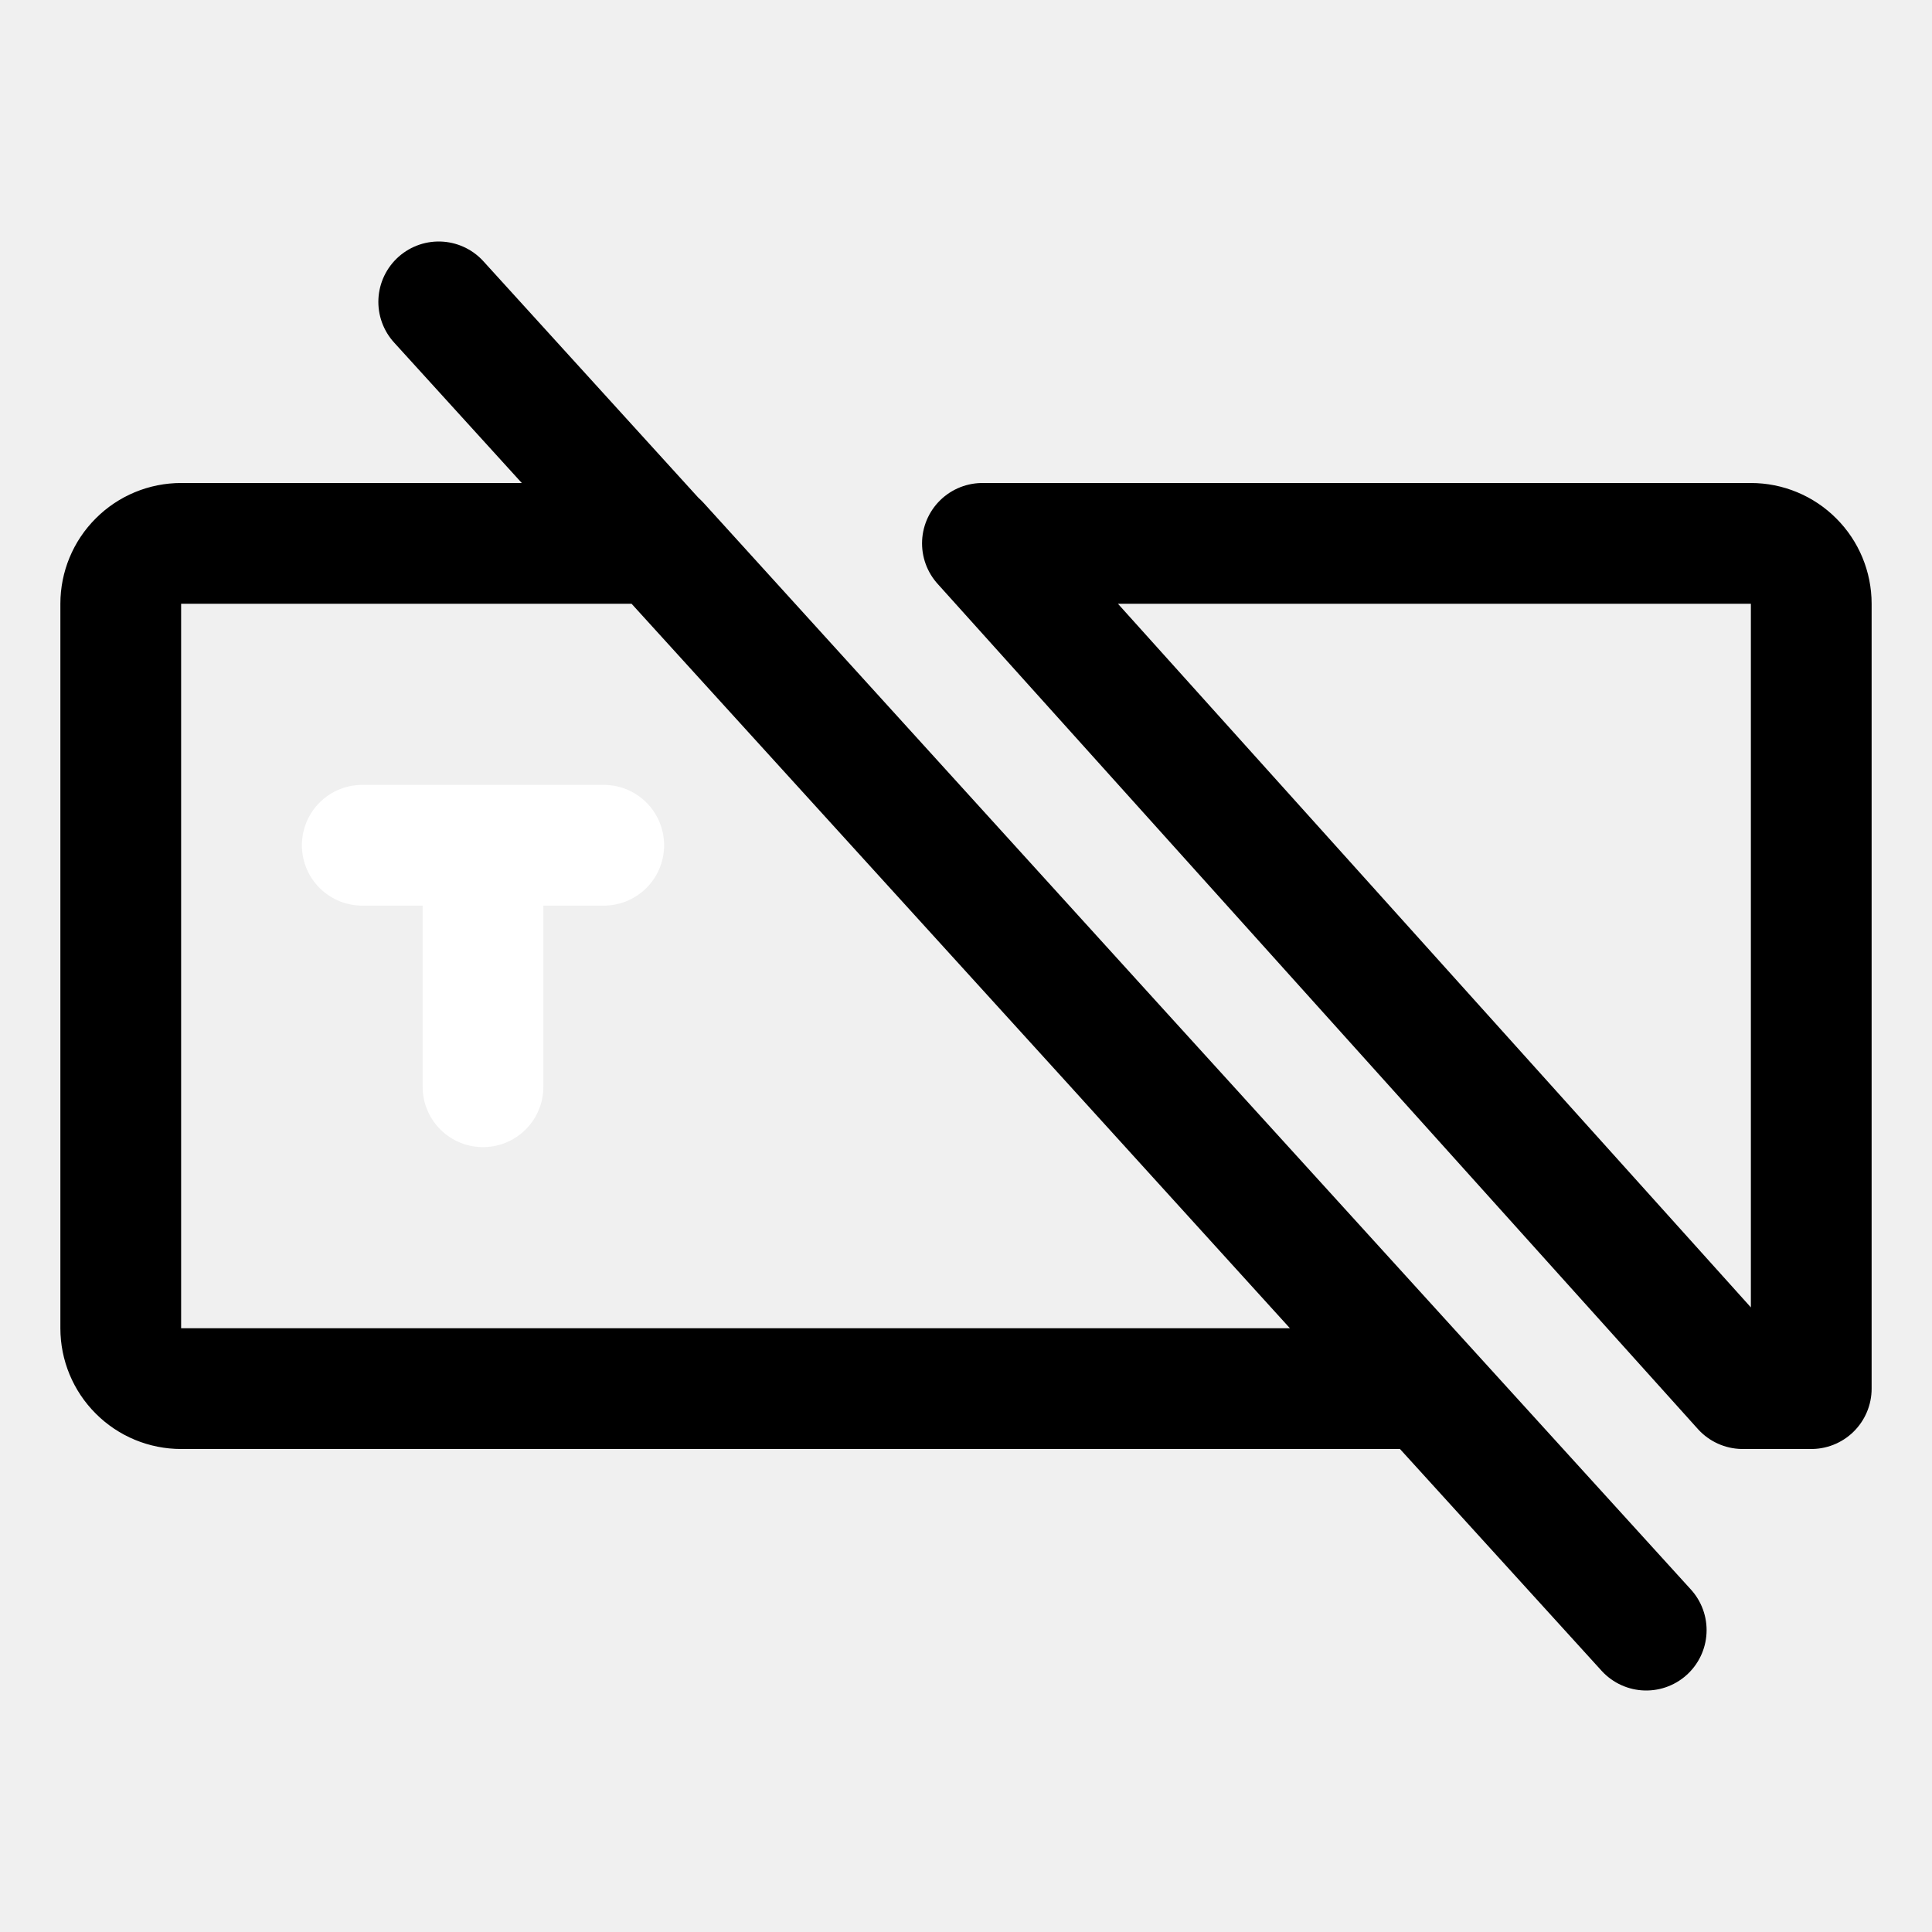
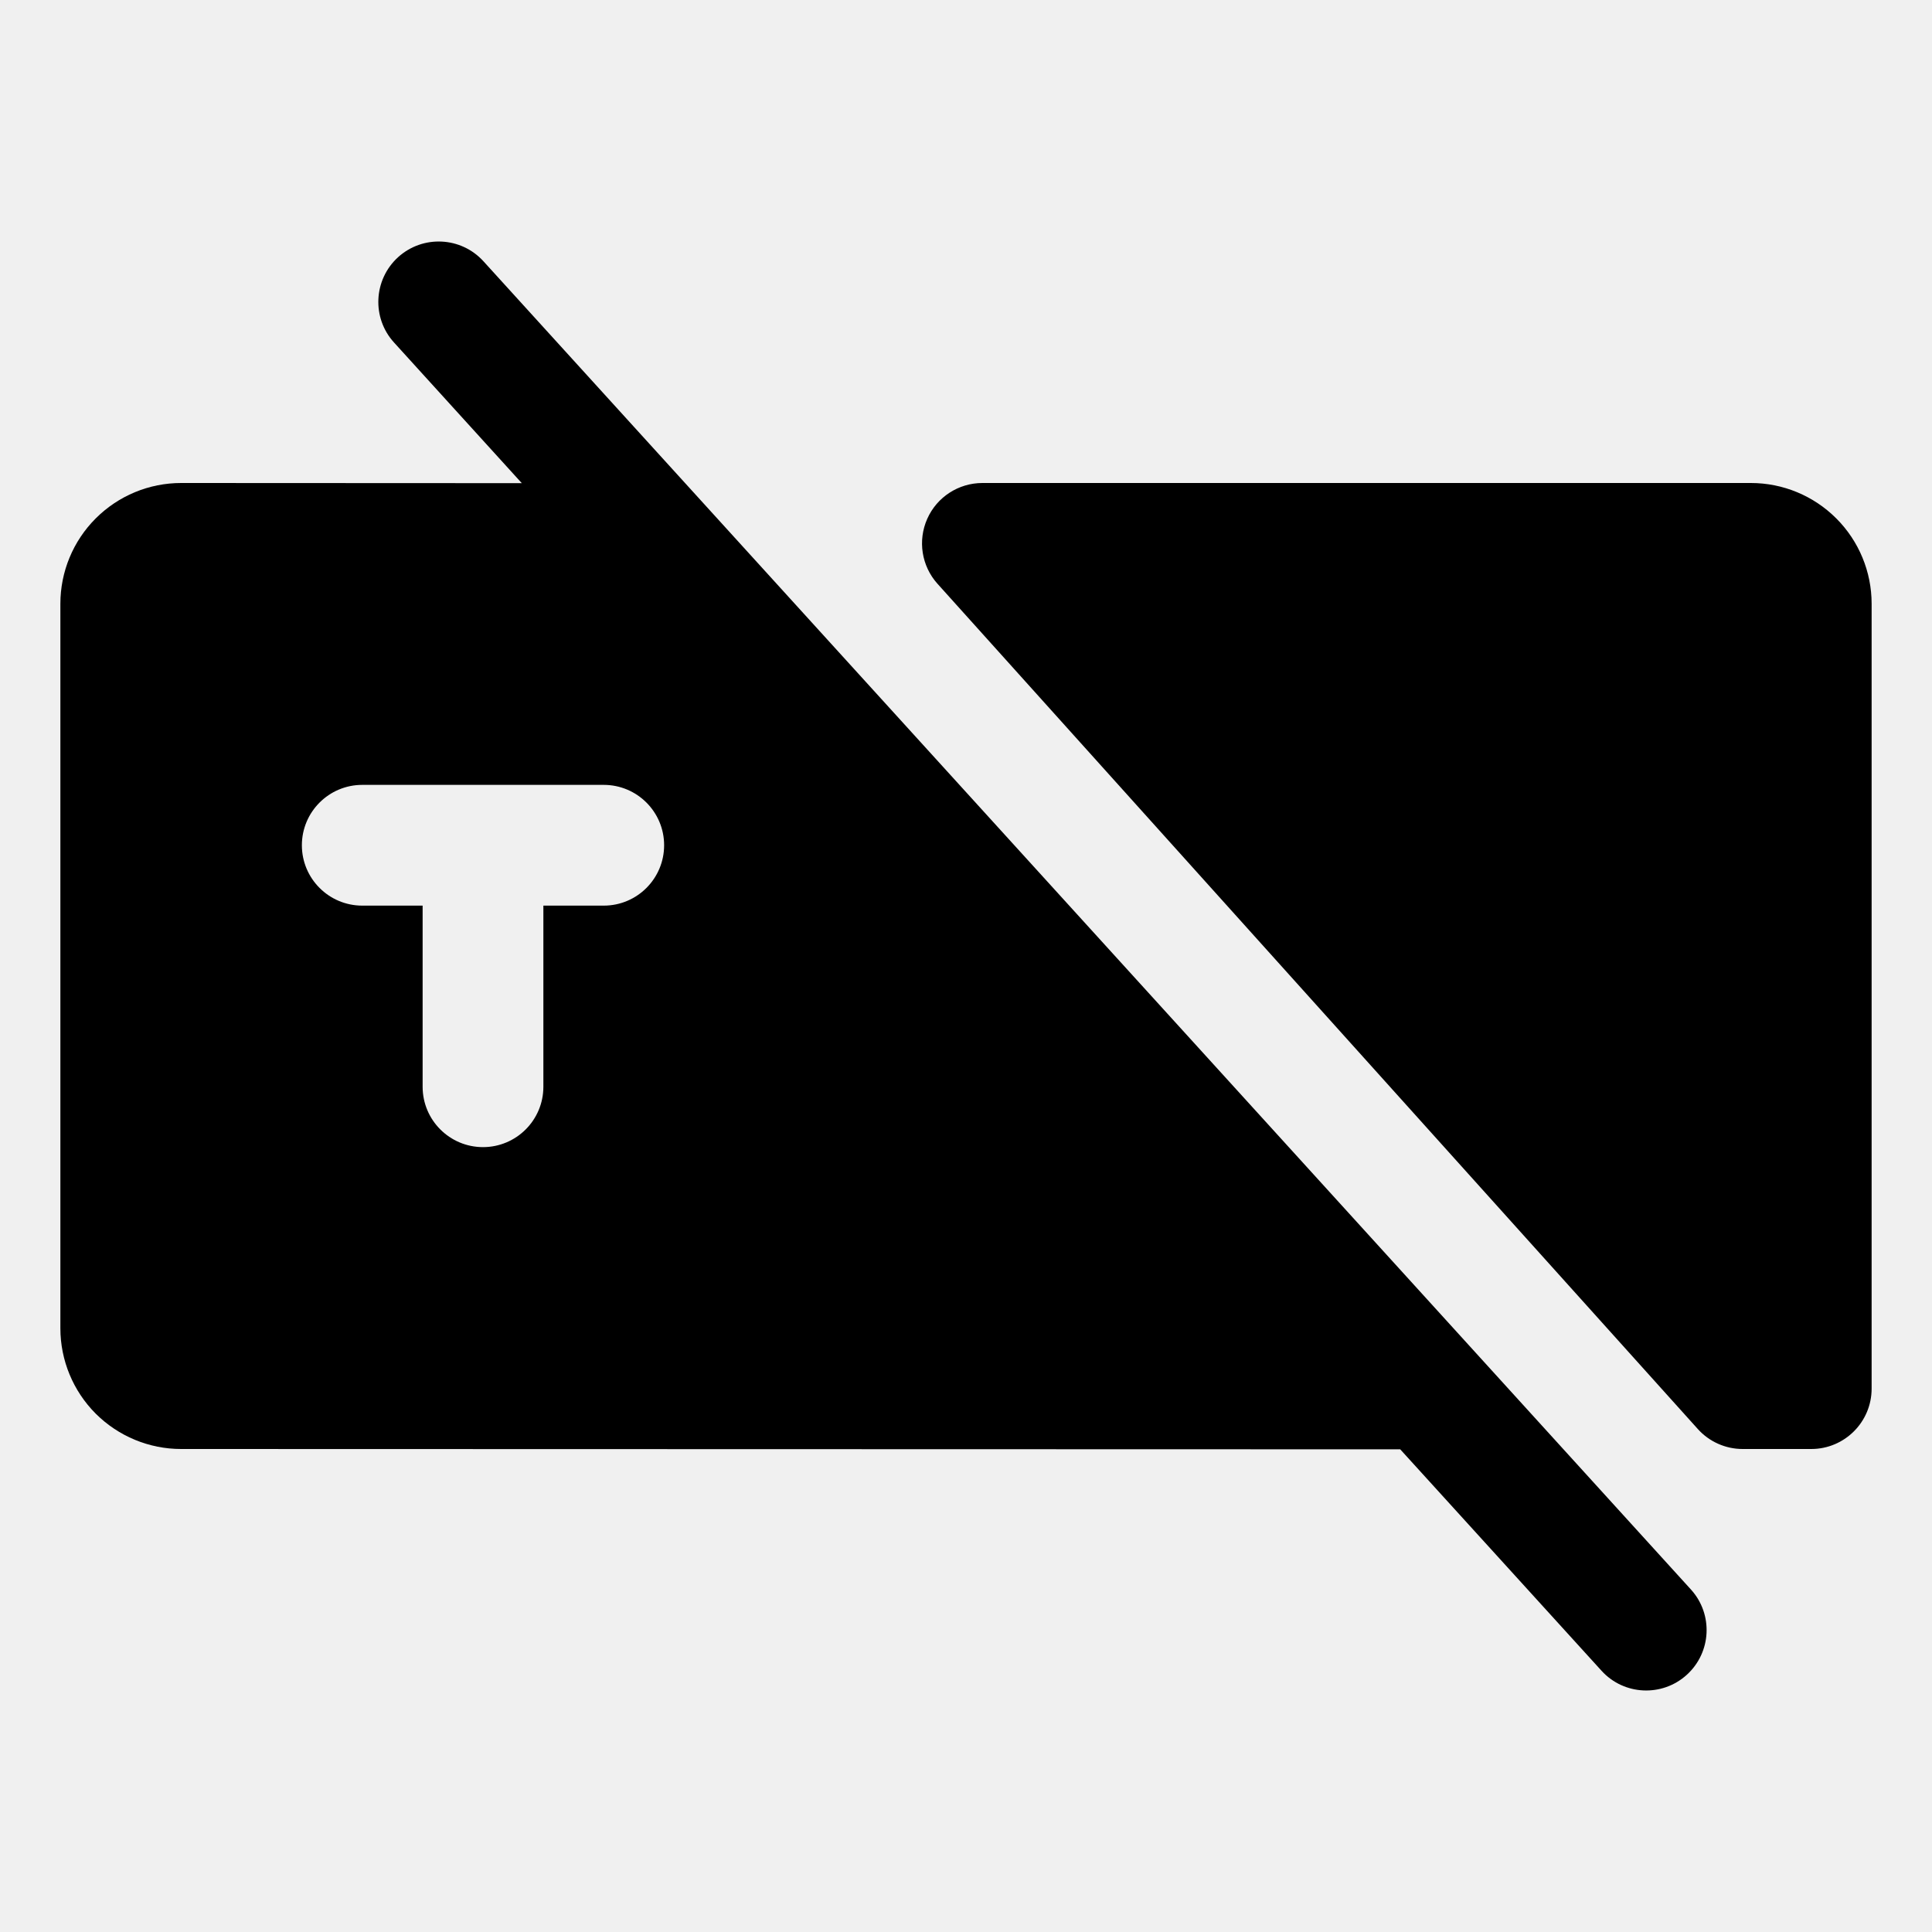
<svg xmlns="http://www.w3.org/2000/svg" width="24" height="24" viewBox="0 0 24 24" fill="none">
-   <path d="M5.45 3.75L20.45 20.25M17.718 17.25H2.25C2.051 17.25 1.86 17.171 1.72 17.03C1.579 16.89 1.5 16.699 1.5 16.5V7.5C1.5 7.301 1.579 7.11 1.72 6.97C1.86 6.829 2.051 6.75 2.25 6.75H8.184L17.718 17.25ZM21.75 6.75H12.204L21.649 17.25H22.5V7.5C22.5 7.301 22.421 7.11 22.28 6.97C22.14 6.829 21.949 6.75 21.75 6.75Z" stroke="black" stroke-width="1.5" stroke-linecap="round" stroke-linejoin="round" />
-   <path d="M4.5 10.5H7.5M6 10.5V13.5" stroke="white" stroke-width="1.5" stroke-linecap="round" stroke-linejoin="round" />
+   <path fill-rule="evenodd" clip-rule="evenodd" d="M4.945 3.195C5.252 2.917 5.726 2.939 6.005 3.245L21.005 19.745C21.284 20.052 21.261 20.526 20.954 20.805C20.648 21.083 20.173 21.061 19.895 20.755L17.394 18.004L2.25 18C1.852 18 1.471 17.842 1.189 17.561C0.908 17.279 0.75 16.898 0.75 16.5V7.5C0.75 7.102 0.908 6.721 1.189 6.44C1.471 6.158 1.852 6 2.25 6L6.482 6.002L4.895 4.255C4.616 3.949 4.639 3.474 4.945 3.195ZM4.5 9.75C4.086 9.75 3.75 10.086 3.75 10.5C3.75 10.914 4.086 11.25 4.5 11.25H5.25V13.5C5.25 13.914 5.586 14.25 6 14.25C6.414 14.25 6.75 13.914 6.75 13.5V11.25H7.5C7.914 11.25 8.25 10.914 8.25 10.5C8.25 10.086 7.914 9.75 7.5 9.75H4.5Z" fill="black" />
+   <path d="M21.75 6C22.148 6 22.529 6.158 22.811 6.44C23.092 6.721 23.25 7.102 23.25 7.5V17.25C23.25 17.664 22.914 18 22.5 18H21.648C21.436 18 21.233 17.91 21.091 17.752L11.646 7.252C11.448 7.032 11.398 6.715 11.519 6.444C11.639 6.174 11.908 6 12.204 6H21.75Z" fill="black" />
</svg>
